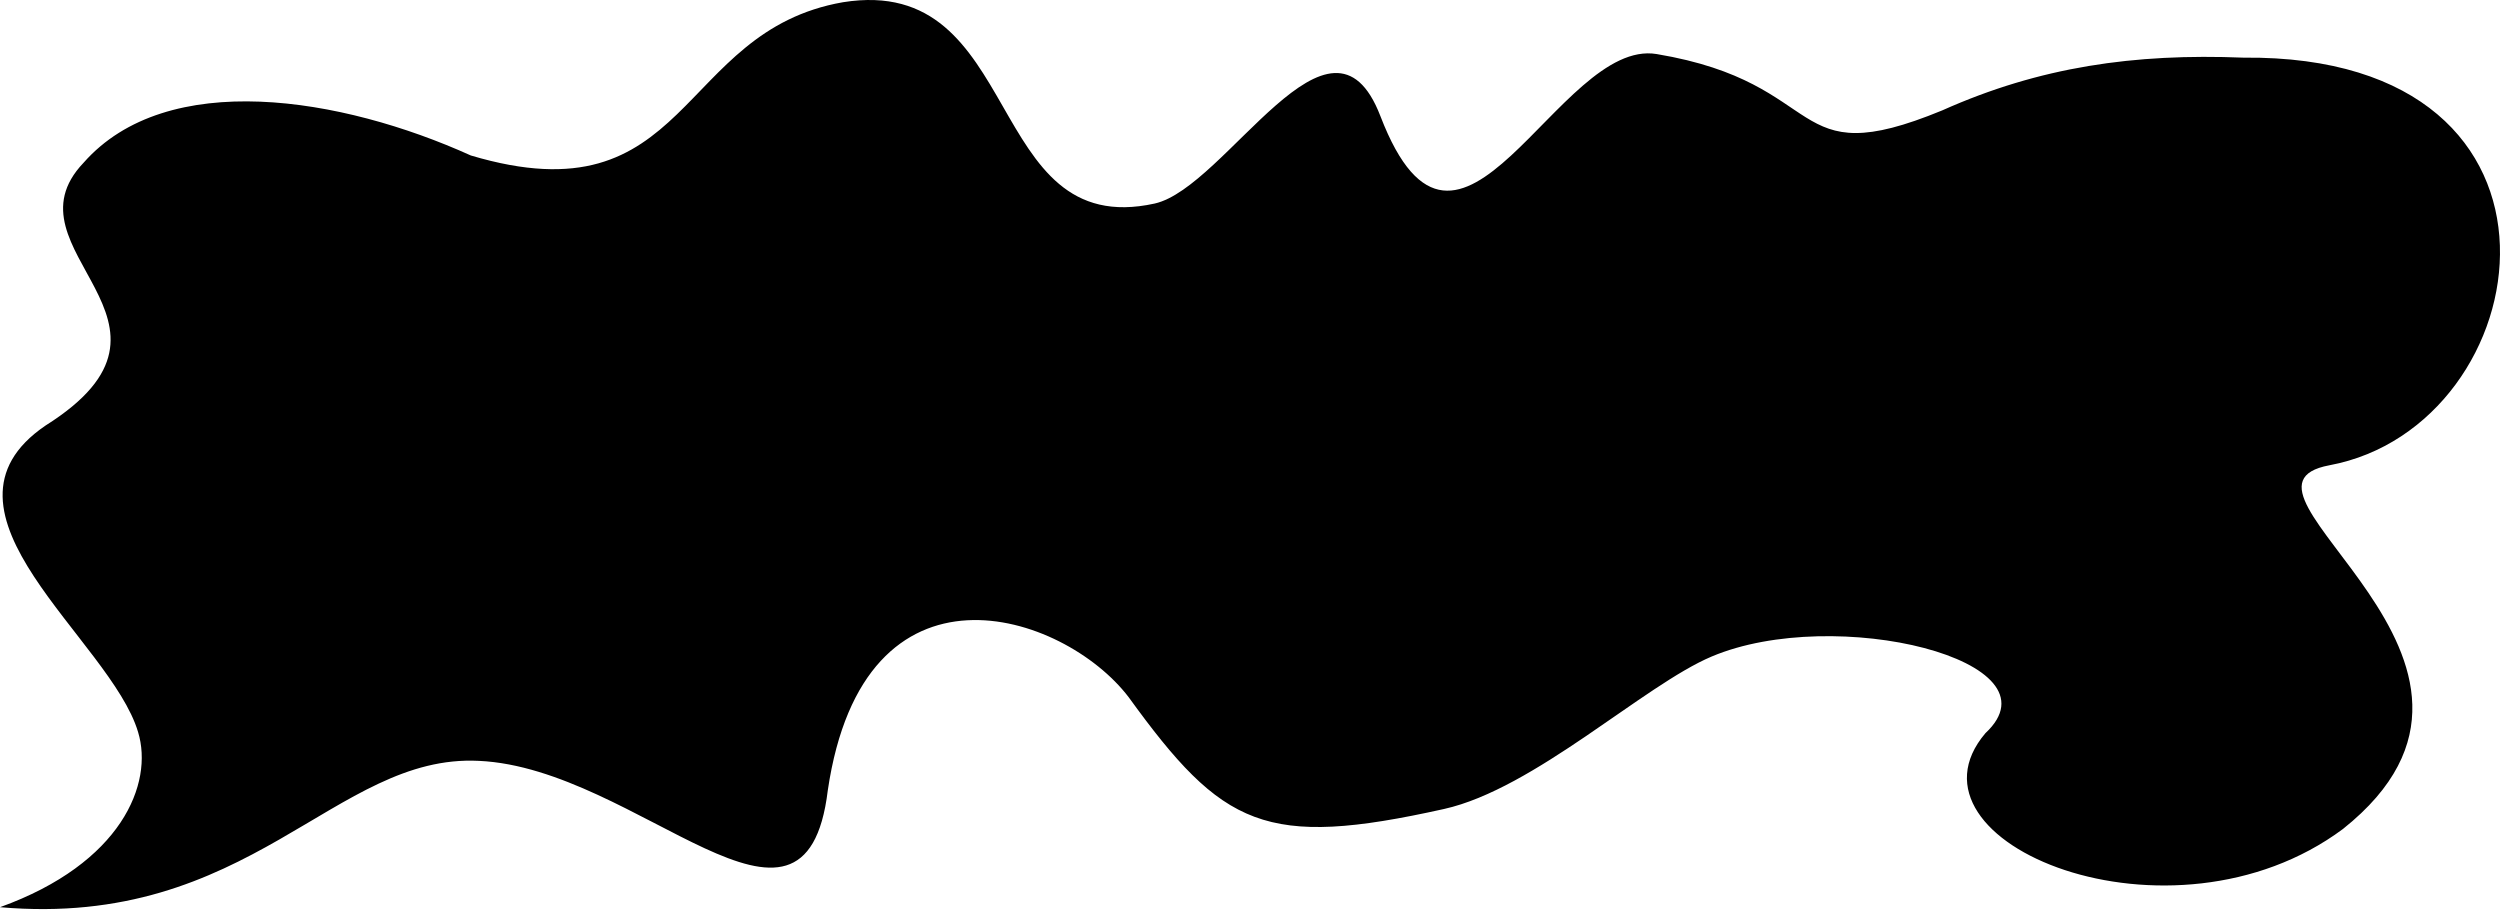
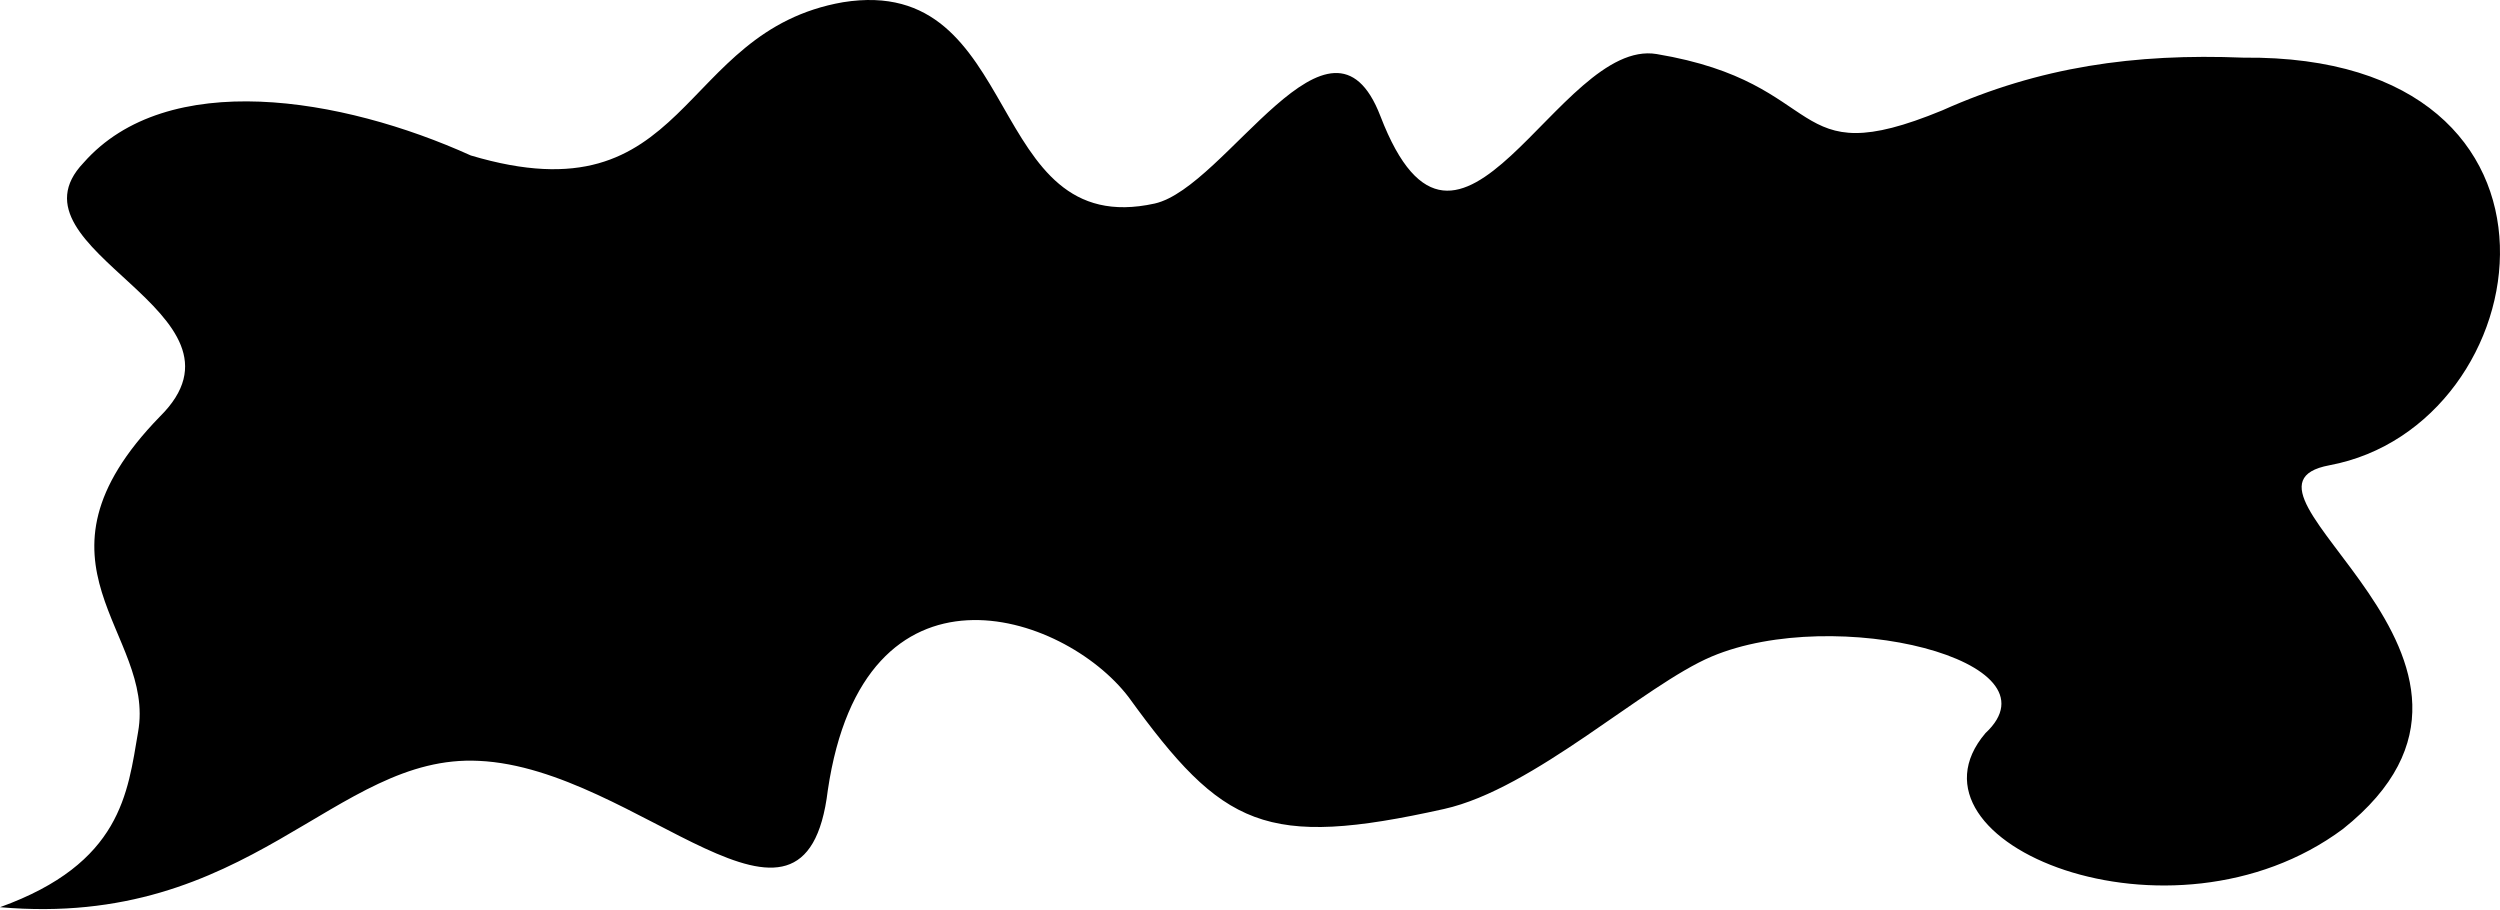
<svg xmlns="http://www.w3.org/2000/svg" preserveAspectRatio="none" version="1.1" viewBox="0 0 330 120" id="svg1" width="330" height="120">
  <defs id="defs1" />
-   <path fill="#000000" d="M 62.152,20.524 C 45.11,12.817 22.054,8.964 11.027,21.488 -2.4369282e-7,33.048 27.75,42.486 6.015,56.169 -10.733,67.57 14.599,84.412 18.226,96.63 20.3,103.439 16.039,113.97 -2.4369282e-7,119.75 33.081,122.64 44.168,99.471 63.215,100.434 c 21.051,0.963 43.068,28.506 46.052,3.902 4.747,-32.21 31.097,-23.573 39.701,-12.328 12.446,17.197 18.013,20.038 41.634,14.781 11.912,-2.651 26.402,-16.361 35.351,-20.133 16.279,-6.862 46.474,0.51 36.121,10.125 -12.262,14.445 24.503,29.533 47.199,12.642 C 337.127,87.252 290.988,64.493 307.484,61.416 335.454,56.2 343.297,7.153 296.132,7.61 281.722,7.033 269.232,8.818 256.384,14.568 235.631,23.13 241.738,10.989 218.681,7.135 205.646,4.957 192.596,42.334 182.215,15.332 175.663,-1.71 161.882,24.73 152.425,26.866 129.721,31.872 135.33,-3.56 111.272,0.294 89.218,4.147 91.223,29.194 62.152,20.524 Z" id="path1" style="stroke-width:0.983" />
+   <path fill="#000000" d="M 62.152,20.524 C 45.11,12.817 22.054,8.964 11.027,21.488 -2.4369282e-7,33.048 35.082,41.203 21.083,55.009 2.172,74.485 20.579,83.471 18.226,96.63 16.847,104.664 16.039,113.97 -2.4369282e-7,119.75 33.081,122.64 44.168,99.471 63.215,100.434 c 21.051,0.963 43.068,28.506 46.052,3.902 4.747,-32.21 31.097,-23.573 39.701,-12.328 12.446,17.197 18.013,20.038 41.634,14.781 11.912,-2.651 26.402,-16.361 35.351,-20.133 16.279,-6.862 46.474,0.51 36.121,10.125 -12.262,14.445 24.503,29.533 47.199,12.642 C 337.127,87.252 290.988,64.493 307.484,61.416 335.454,56.2 343.297,7.153 296.132,7.61 281.722,7.033 269.232,8.818 256.384,14.568 235.631,23.13 241.738,10.989 218.681,7.135 205.646,4.957 192.596,42.334 182.215,15.332 175.663,-1.71 161.882,24.73 152.425,26.866 129.721,31.872 135.33,-3.56 111.272,0.294 89.218,4.147 91.223,29.194 62.152,20.524 Z" id="path1" style="stroke-width:0.983" />
</svg>
